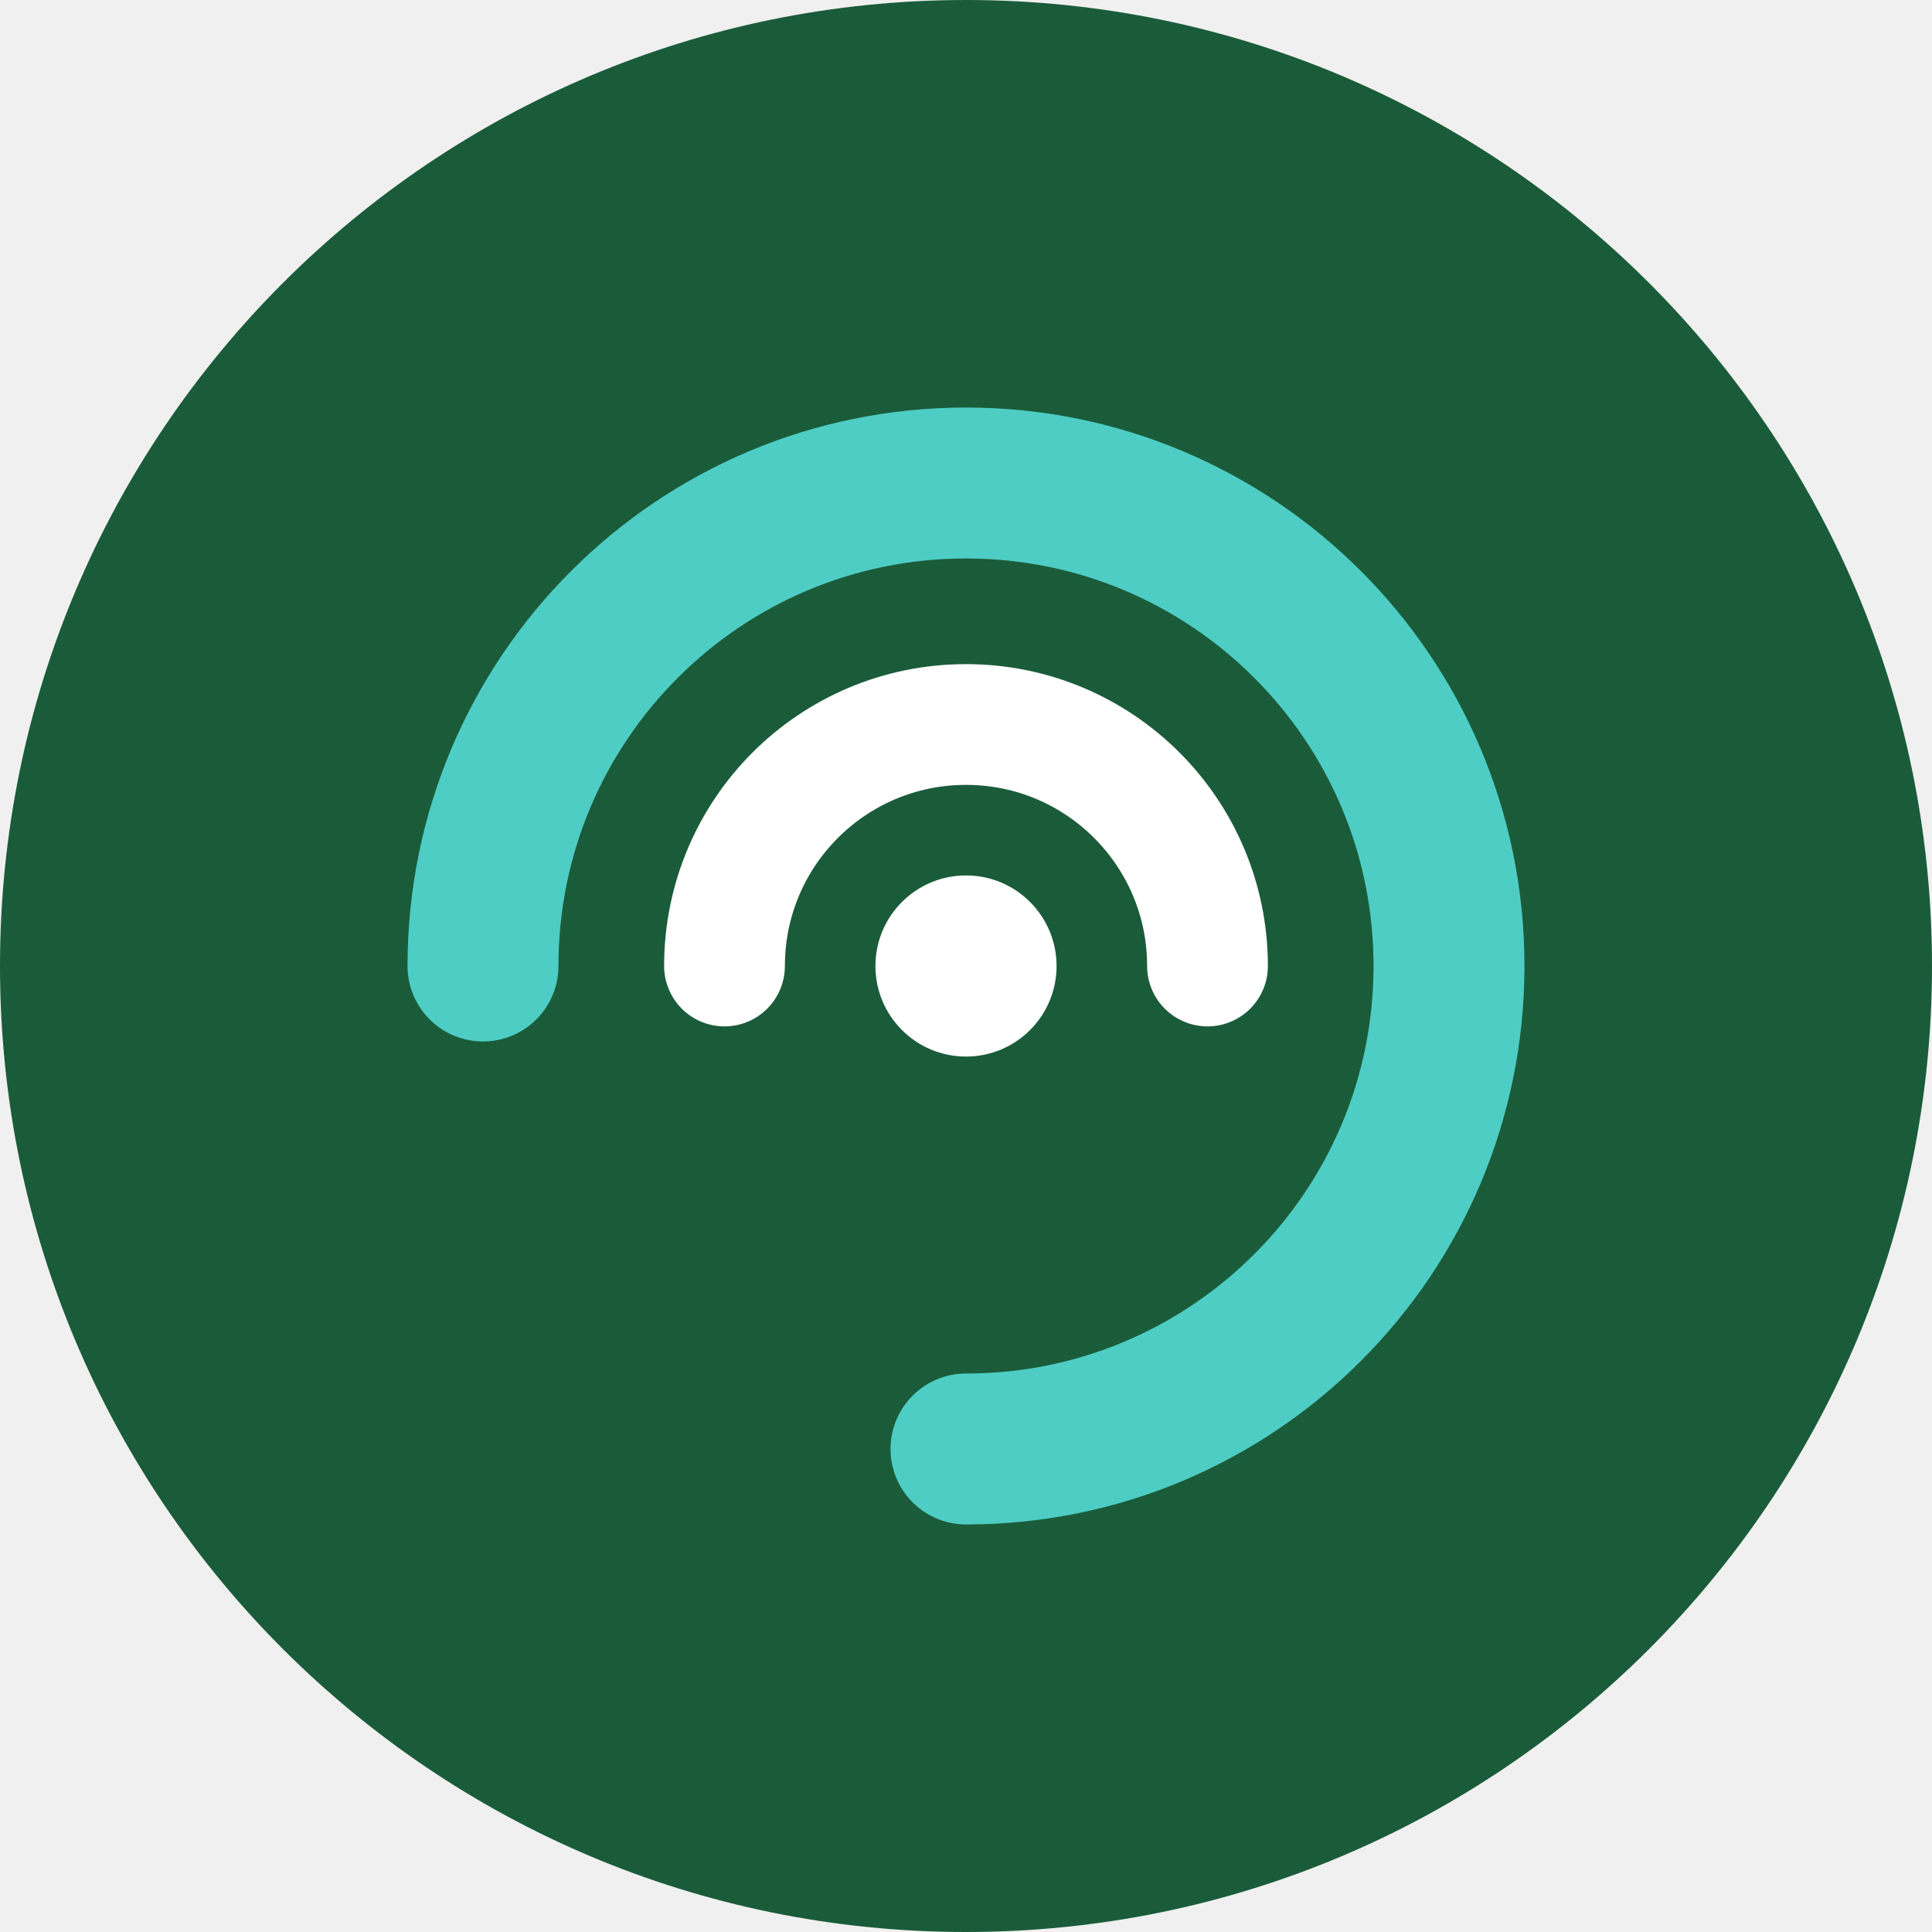
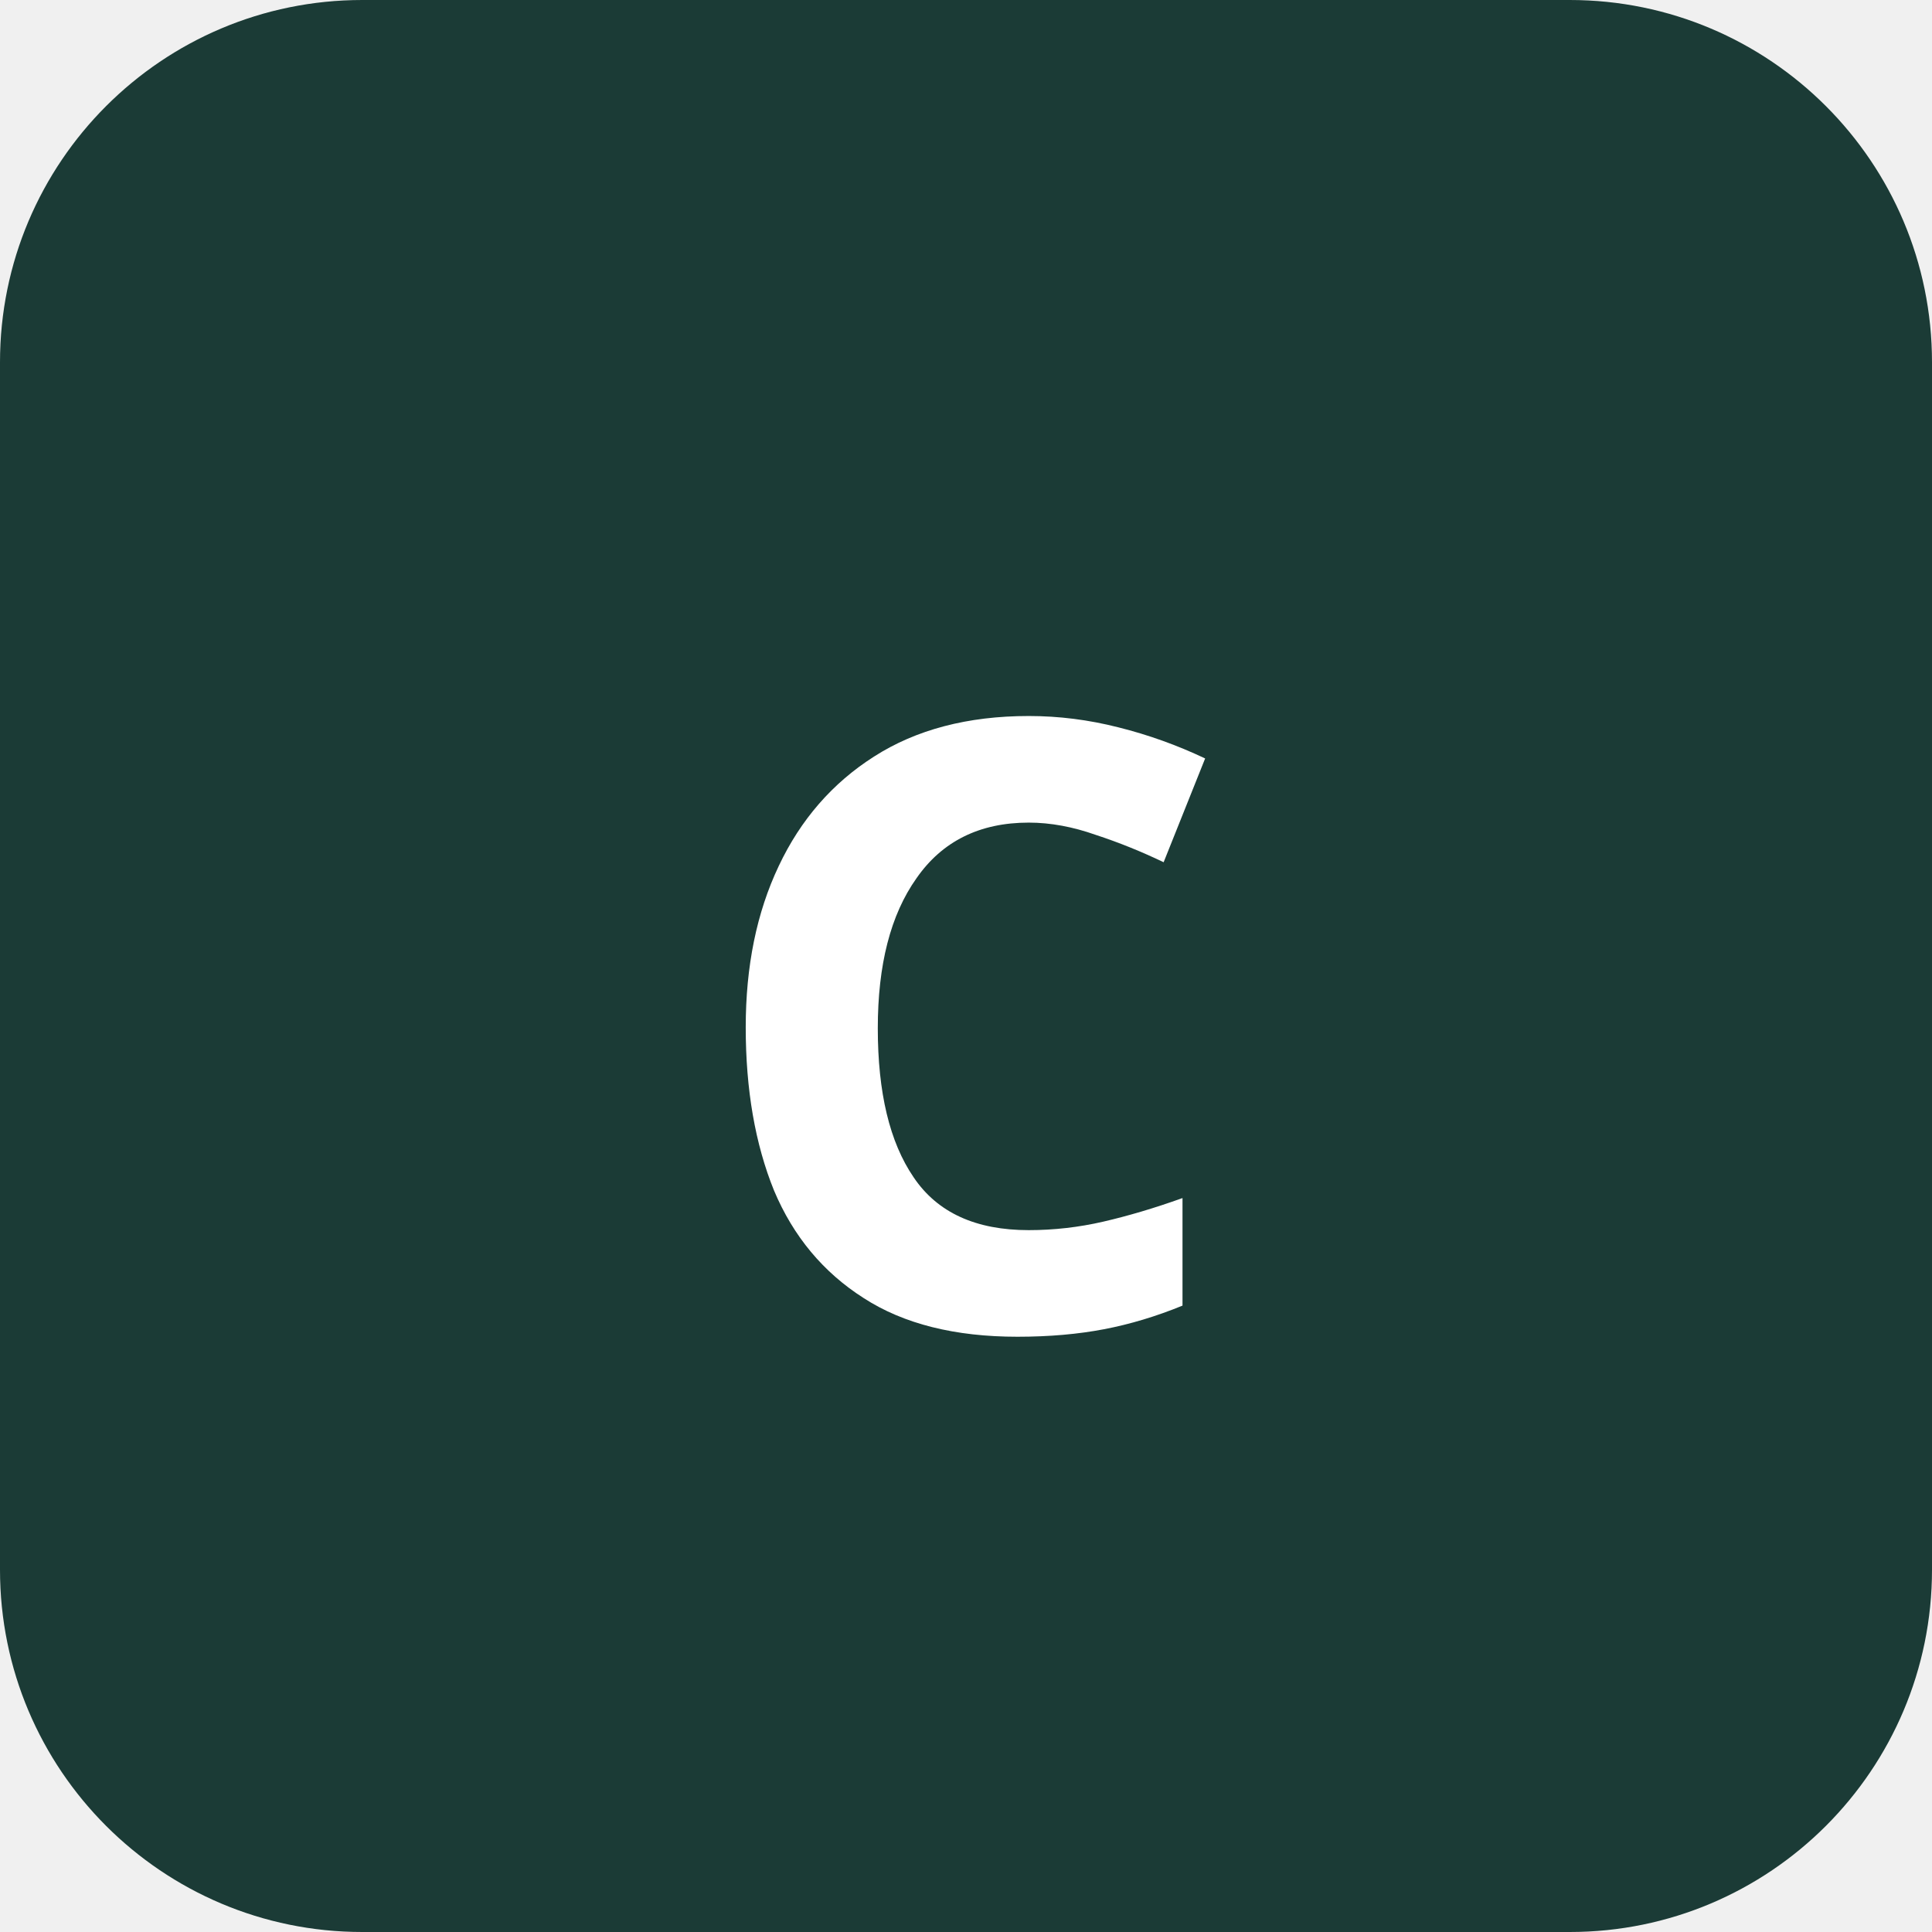
<svg xmlns="http://www.w3.org/2000/svg" width="32" height="32" viewBox="0 0 32 32">
-   <circle cx="16" cy="16" r="16" fill="#1a5c3a" />
-   <path d="M8 16C8 11.58 11.58 8 16 8s8 3.58 8 8-3.58 8-8 8" stroke="#4ecdc4" stroke-width="2.5" stroke-linecap="round" fill="none" />
-   <path d="M12 16c0-2.21 1.79-4 4-4s4 1.79 4 4" stroke="white" stroke-width="2" stroke-linecap="round" fill="none" />
-   <circle cx="16" cy="16" r="1.5" fill="white" />
+   <rect width="32" height="32" rx="6" fill="#1B3B36" />
+   <text x="16" y="22" text-anchor="middle" font-family="system-ui, sans-serif" font-weight="800" font-size="14" fill="white">C</text>
</svg>
